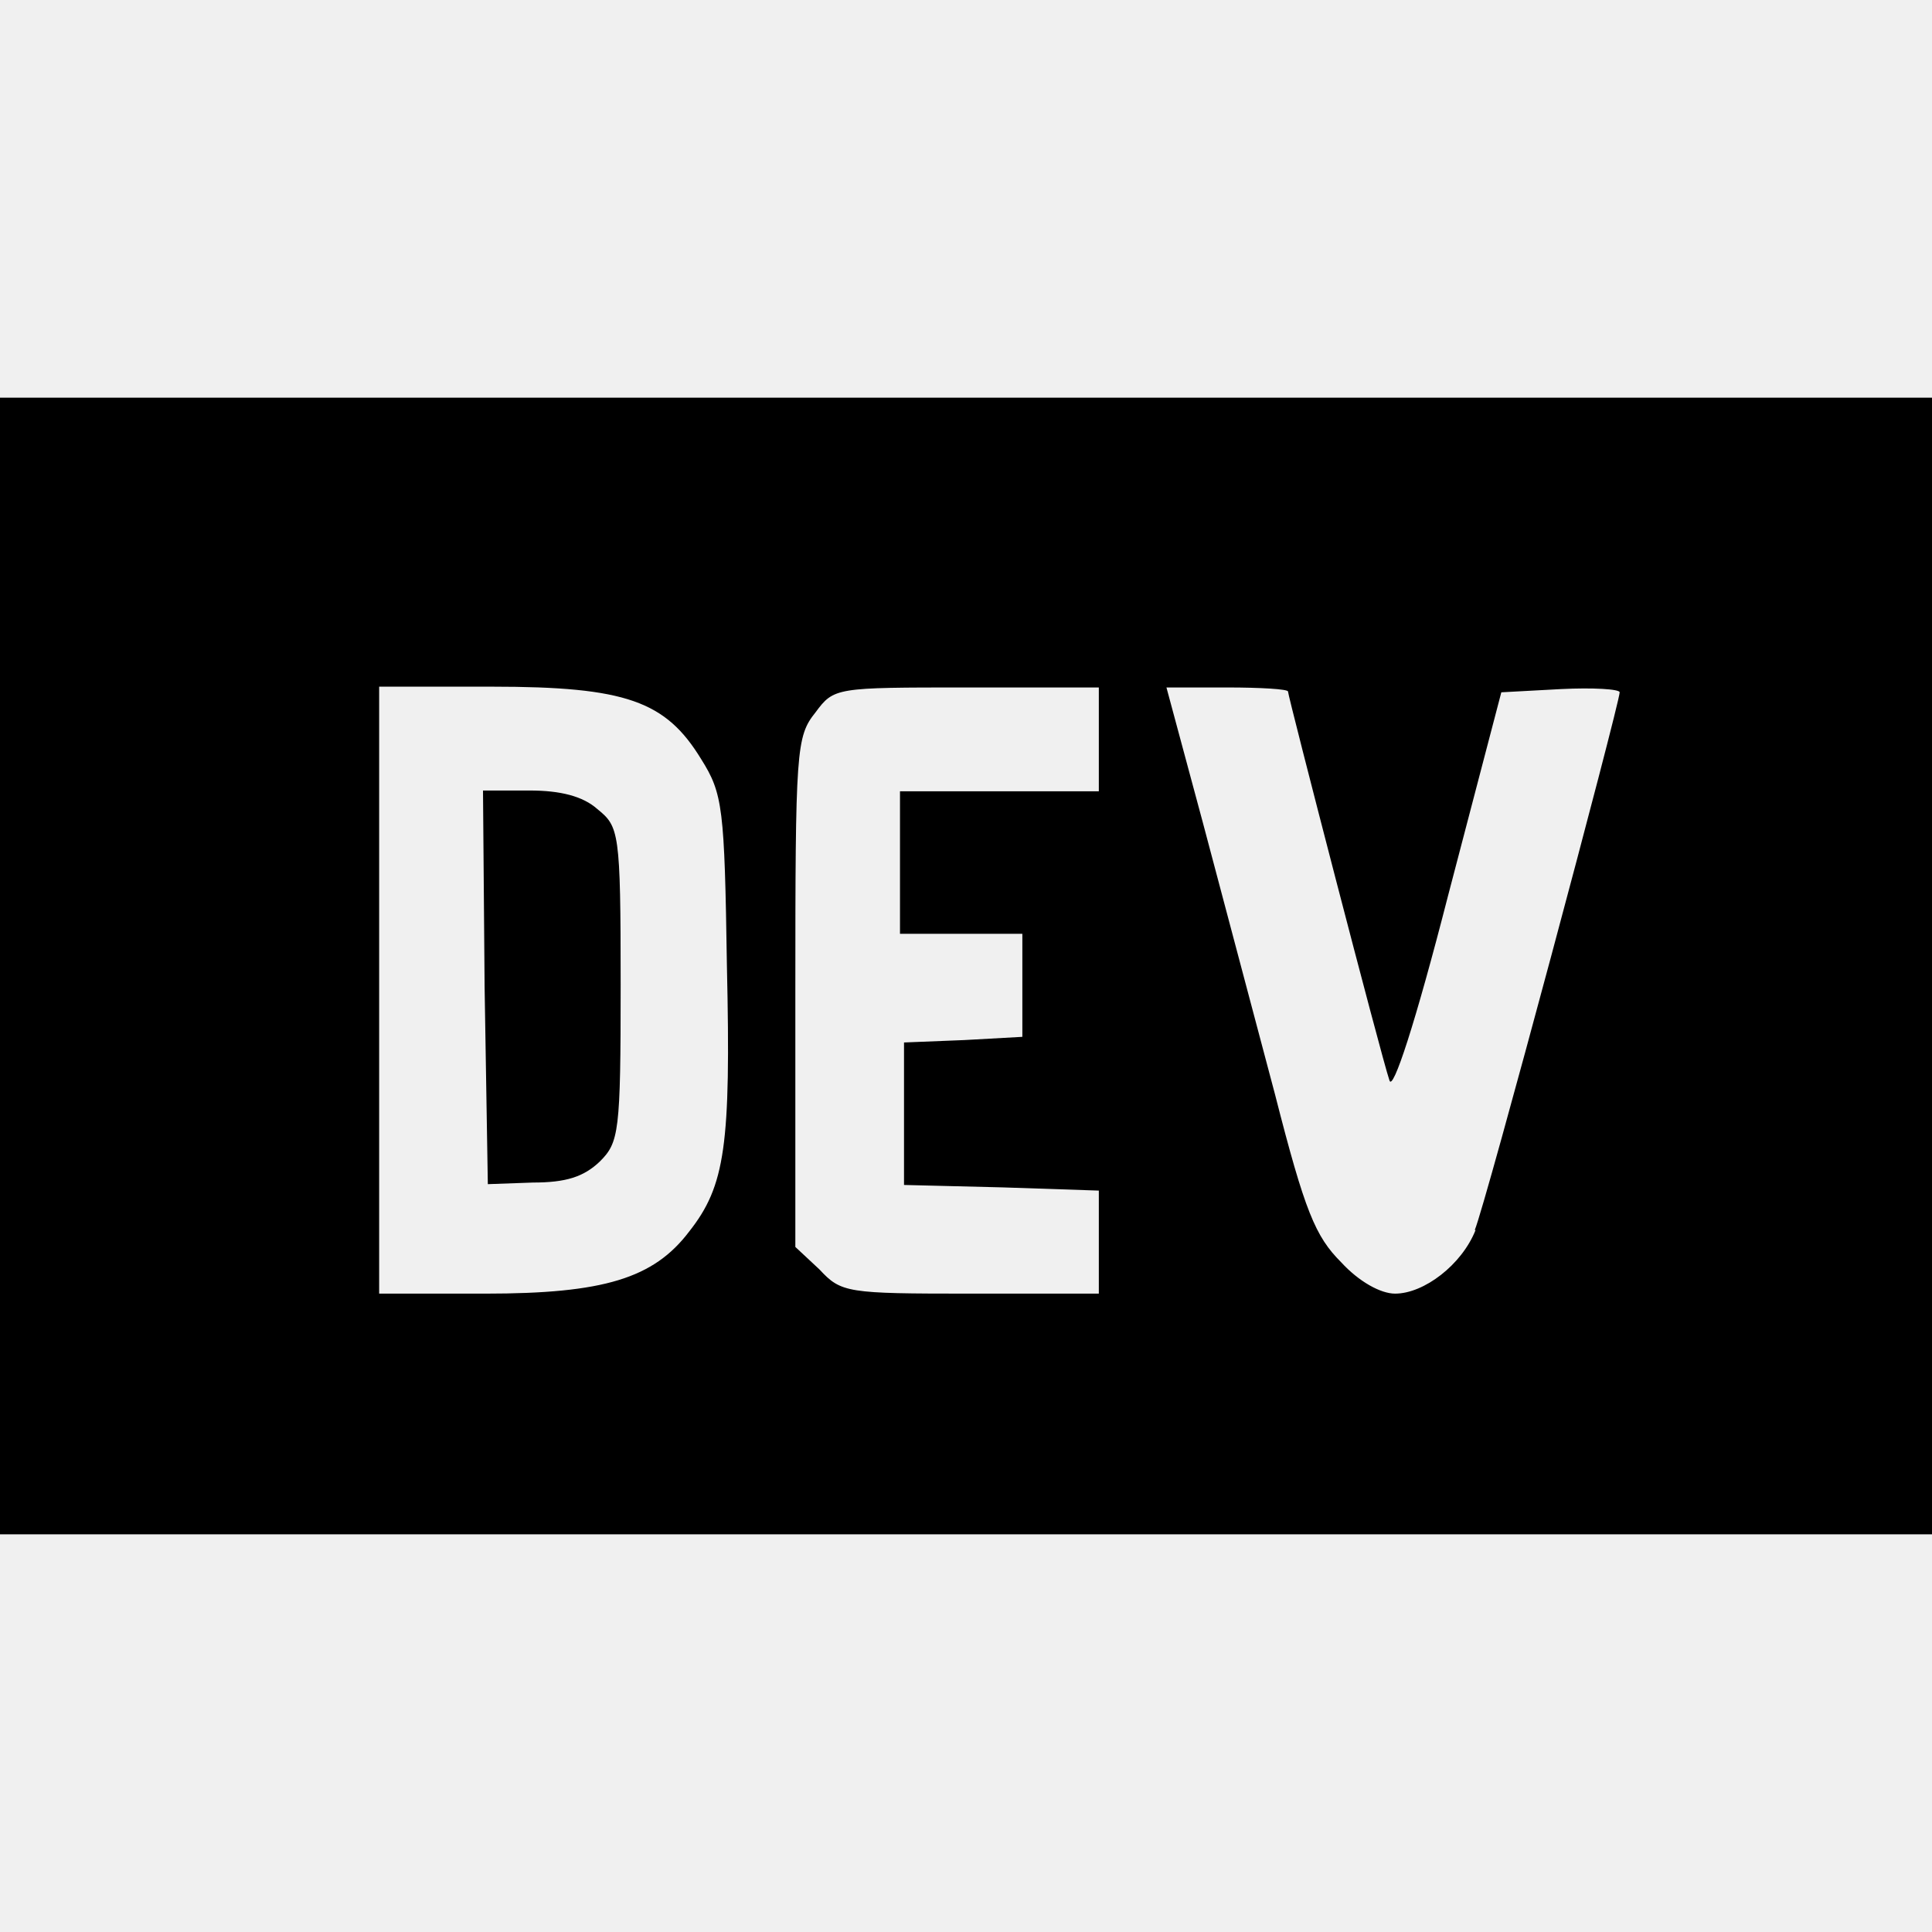
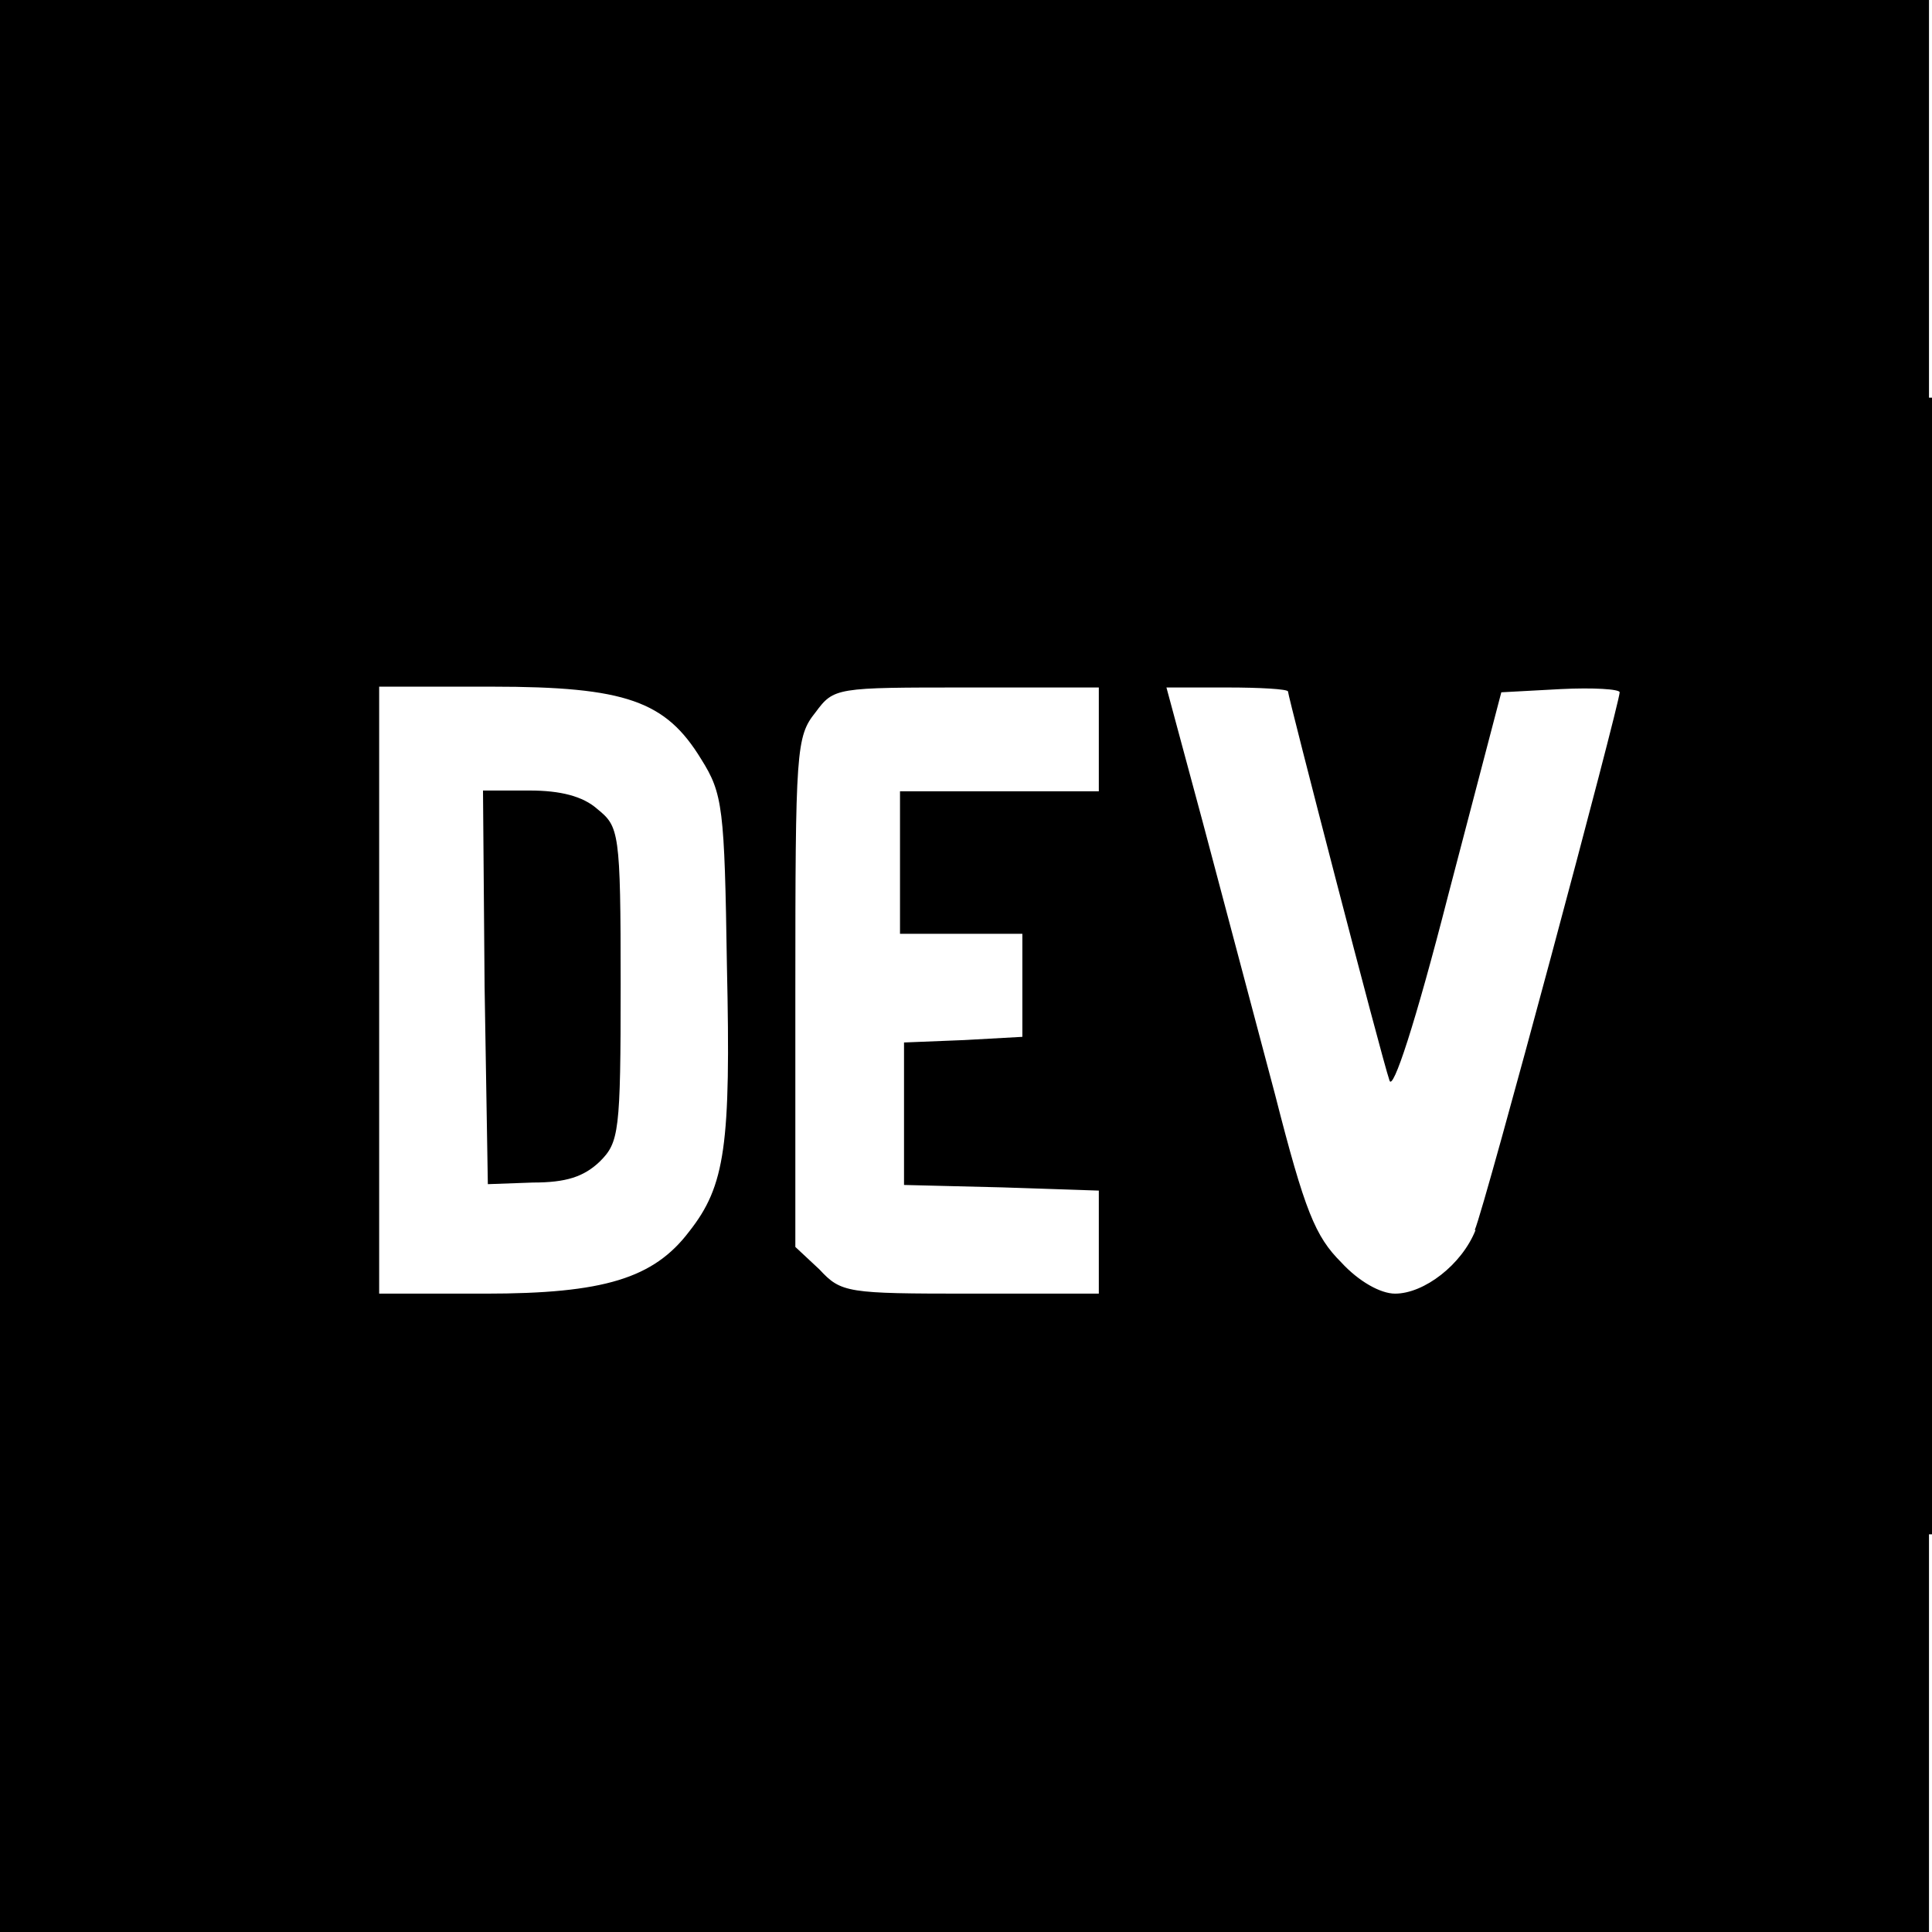
- <svg xmlns="http://www.w3.org/2000/svg" role="img" viewBox="0 0 24 24">
-   <path d="M7.42 10.05c-.18-.16-.46-.23-.84-.23H6l.02 2.44.04 2.45.56-.02c.41 0 .63-.07.83-.26.24-.24.26-.36.26-2.2 0-1.91-.02-1.96-.29-2.18zM0 4.94v14.12h24V4.94H0zM8.56 15.3c-.44.58-1.06.77-2.53.77H4.71V8.53h1.4c1.67 0 2.16.18 2.6.9.27.43.29.6.32 2.57.05 2.23-.02 2.73-.47 3.3zm5.09-5.47h-2.47v1.77h1.52v1.28l-.72.04-.75.03v1.77l1.22.03 1.2.04v1.28h-1.6c-1.53 0-1.6-.01-1.87-.3l-.3-.28v-3.16c0-3.02.01-3.18.25-3.48.23-.31.25-.31 1.88-.31h1.64v1.3zm4.68 5.45c-.17.43-.64.79-1 .79-.18 0-.45-.15-.67-.39-.32-.32-.45-.63-.82-2.08l-.9-3.39-.45-1.67h.76c.4 0 .75.02.75.05 0 .06 1.16 4.54 1.26 4.83.04.15.32-.7.73-2.3l.66-2.52.74-.04c.4-.02.73 0 .73.04 0 .14-1.67 6.38-1.8 6.68z" />
+ <svg xmlns="http://www.w3.org/2000/svg" width="100" zoomAndPan="magnify" viewBox="0 0 75 75" height="100" preserveAspectRatio="xMidYMid meet" version="1.0">
+   <defs>
+     <clipPath id="eb8cf7b871">
+       <path d="M 0 59.25 L 75 59.25 L 75 75 L 0 75 Z M 0 59.25 " clip-rule="nonzero" />
+     </clipPath>
+     <clipPath id="67eb473011">
+       <path d="M 0 0 L 75 0 L 75 17.398 L 0 17.398 Z M 0 0 " clip-rule="nonzero" />
+     </clipPath>
+   </defs>
+   <rect x="-7.5" width="90" fill="#ffffff" y="-7.5" height="90" fill-opacity="1" />
+   <rect x="-7.5" width="90" fill="#ffffff" y="-7.5" height="90" fill-opacity="1" />
+   <rect x="-7.5" width="90" fill="#ffffff" y="-7.5" height="90" fill-opacity="1" />
+   <path fill="#000000" d="M 23.188 31.406 C 22.625 30.906 21.75 30.688 20.562 30.688 L 18.75 30.688 L 18.812 38.312 L 18.938 45.969 L 20.688 45.906 C 21.969 45.906 22.656 45.688 23.281 45.094 C 24.031 44.344 24.094 43.969 24.094 38.219 C 24.094 32.25 24.031 32.094 23.188 31.406 Z M 0 15.438 L 0 59.562 L 75 59.562 L 75 15.438 Z M 26.75 47.812 C 25.375 49.625 23.438 50.219 18.844 50.219 L 14.719 50.219 L 14.719 26.656 L 19.094 26.656 C 24.312 26.656 25.844 27.219 27.219 29.469 C 28.062 30.812 28.125 31.344 28.219 37.5 C 28.375 44.469 28.156 46.031 26.75 47.812 Z M 42.656 30.719 L 34.938 30.719 L 34.938 36.25 L 39.688 36.25 L 39.688 40.25 L 37.438 40.375 L 35.094 40.469 L 35.094 46 L 38.906 46.094 L 42.656 46.219 L 42.656 50.219 L 37.656 50.219 C 32.875 50.219 32.656 50.188 31.812 49.281 L 30.875 48.406 L 30.875 38.531 C 30.875 29.094 30.906 28.594 31.656 27.656 C 32.375 26.688 32.438 26.688 37.531 26.688 L 42.656 26.688 L 42.656 30.75 Z M 57.281 47.75 C 56.75 49.094 55.281 50.219 54.156 50.219 C 53.594 50.219 52.75 49.75 52.062 49 C 51.062 48 50.656 47.031 49.5 42.5 L 46.688 31.906 L 45.281 26.688 L 47.656 26.688 C 48.906 26.688 50 26.75 50 26.844 C 50 27.031 53.625 41.031 53.938 41.938 C 54.062 42.406 54.938 39.75 56.219 34.75 L 58.281 26.875 L 60.594 26.75 C 61.844 26.688 62.875 26.75 62.875 26.875 C 62.875 27.312 57.656 46.812 57.25 47.75 Z M 57.281 47.75 " fill-opacity="1" fill-rule="nonzero" />
+   <g clip-path="url(#eb8cf7b871)">
+     <path fill="#000000" d="M 0 59.25 L 74.883 59.25 L 74.883 75.07 L 0 75.07 Z M 0 59.25 " fill-opacity="1" fill-rule="nonzero" />
+   </g>
+   <g clip-path="url(#67eb473011)">
+     <path fill="#000000" d="M 0 0 L 74.883 0 L 74.883 17.227 L 0 17.227 Z M 0 0 " fill-opacity="1" fill-rule="nonzero" />
+   </g>
</svg>
